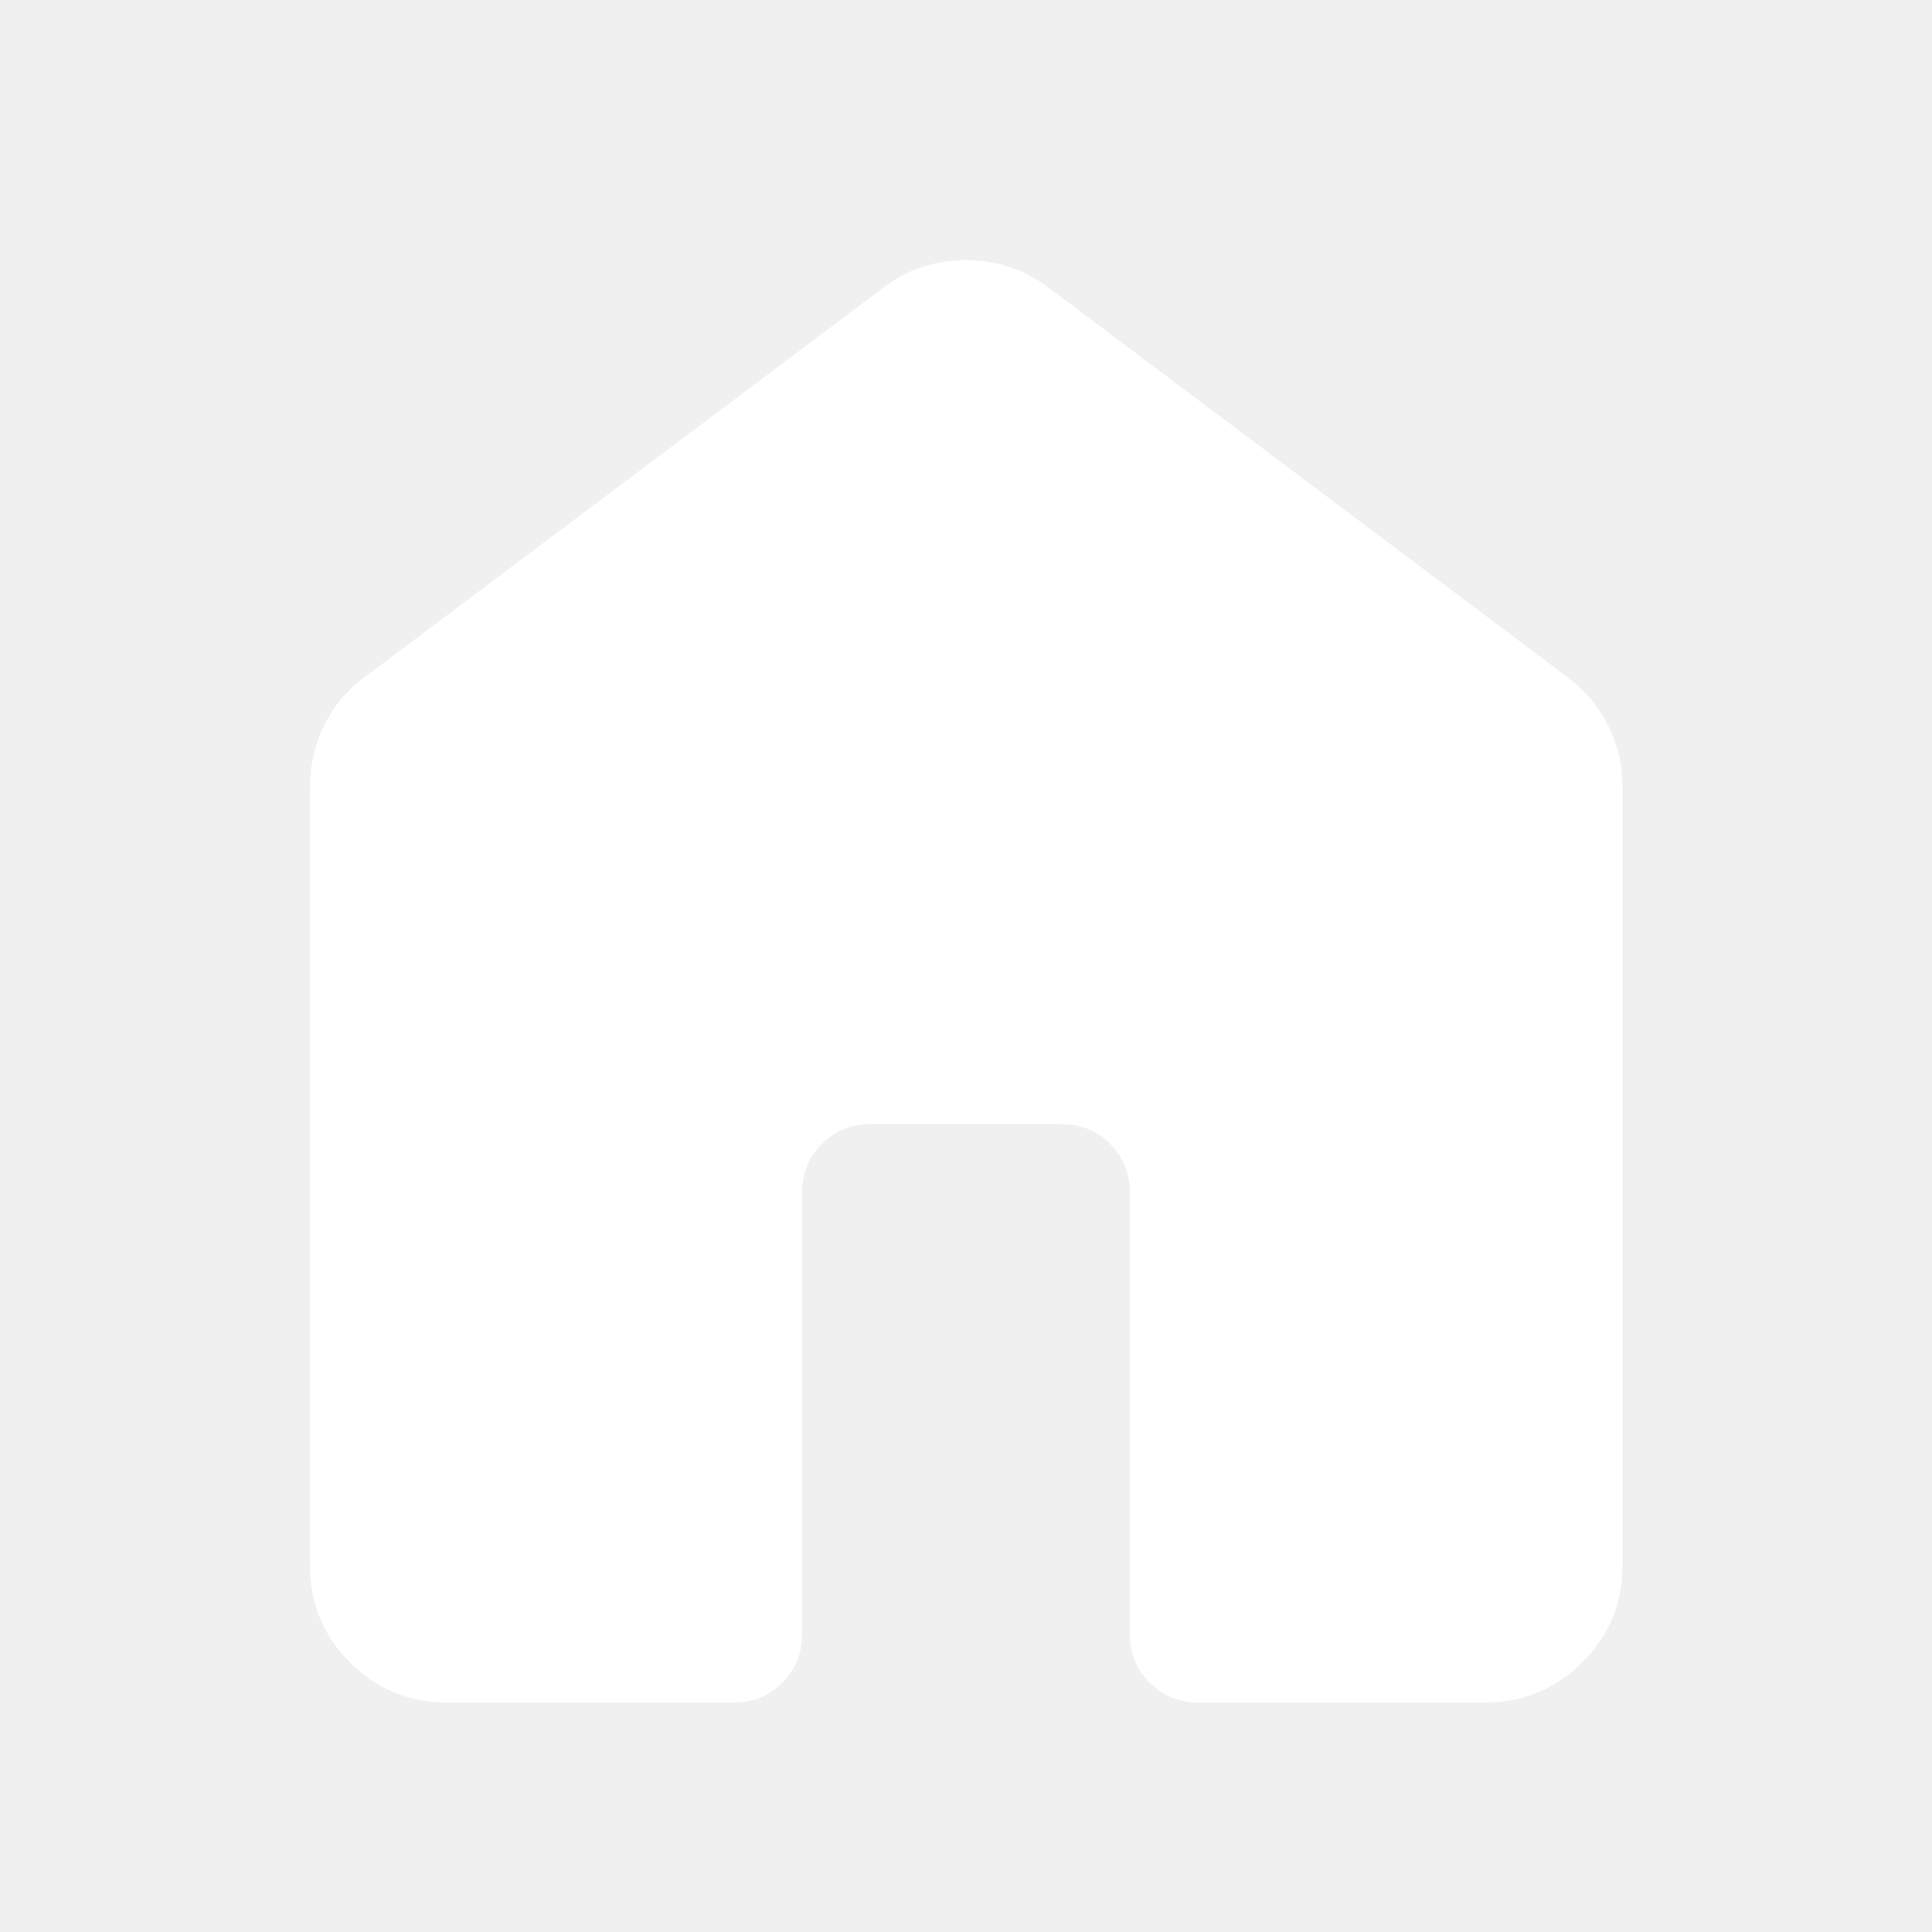
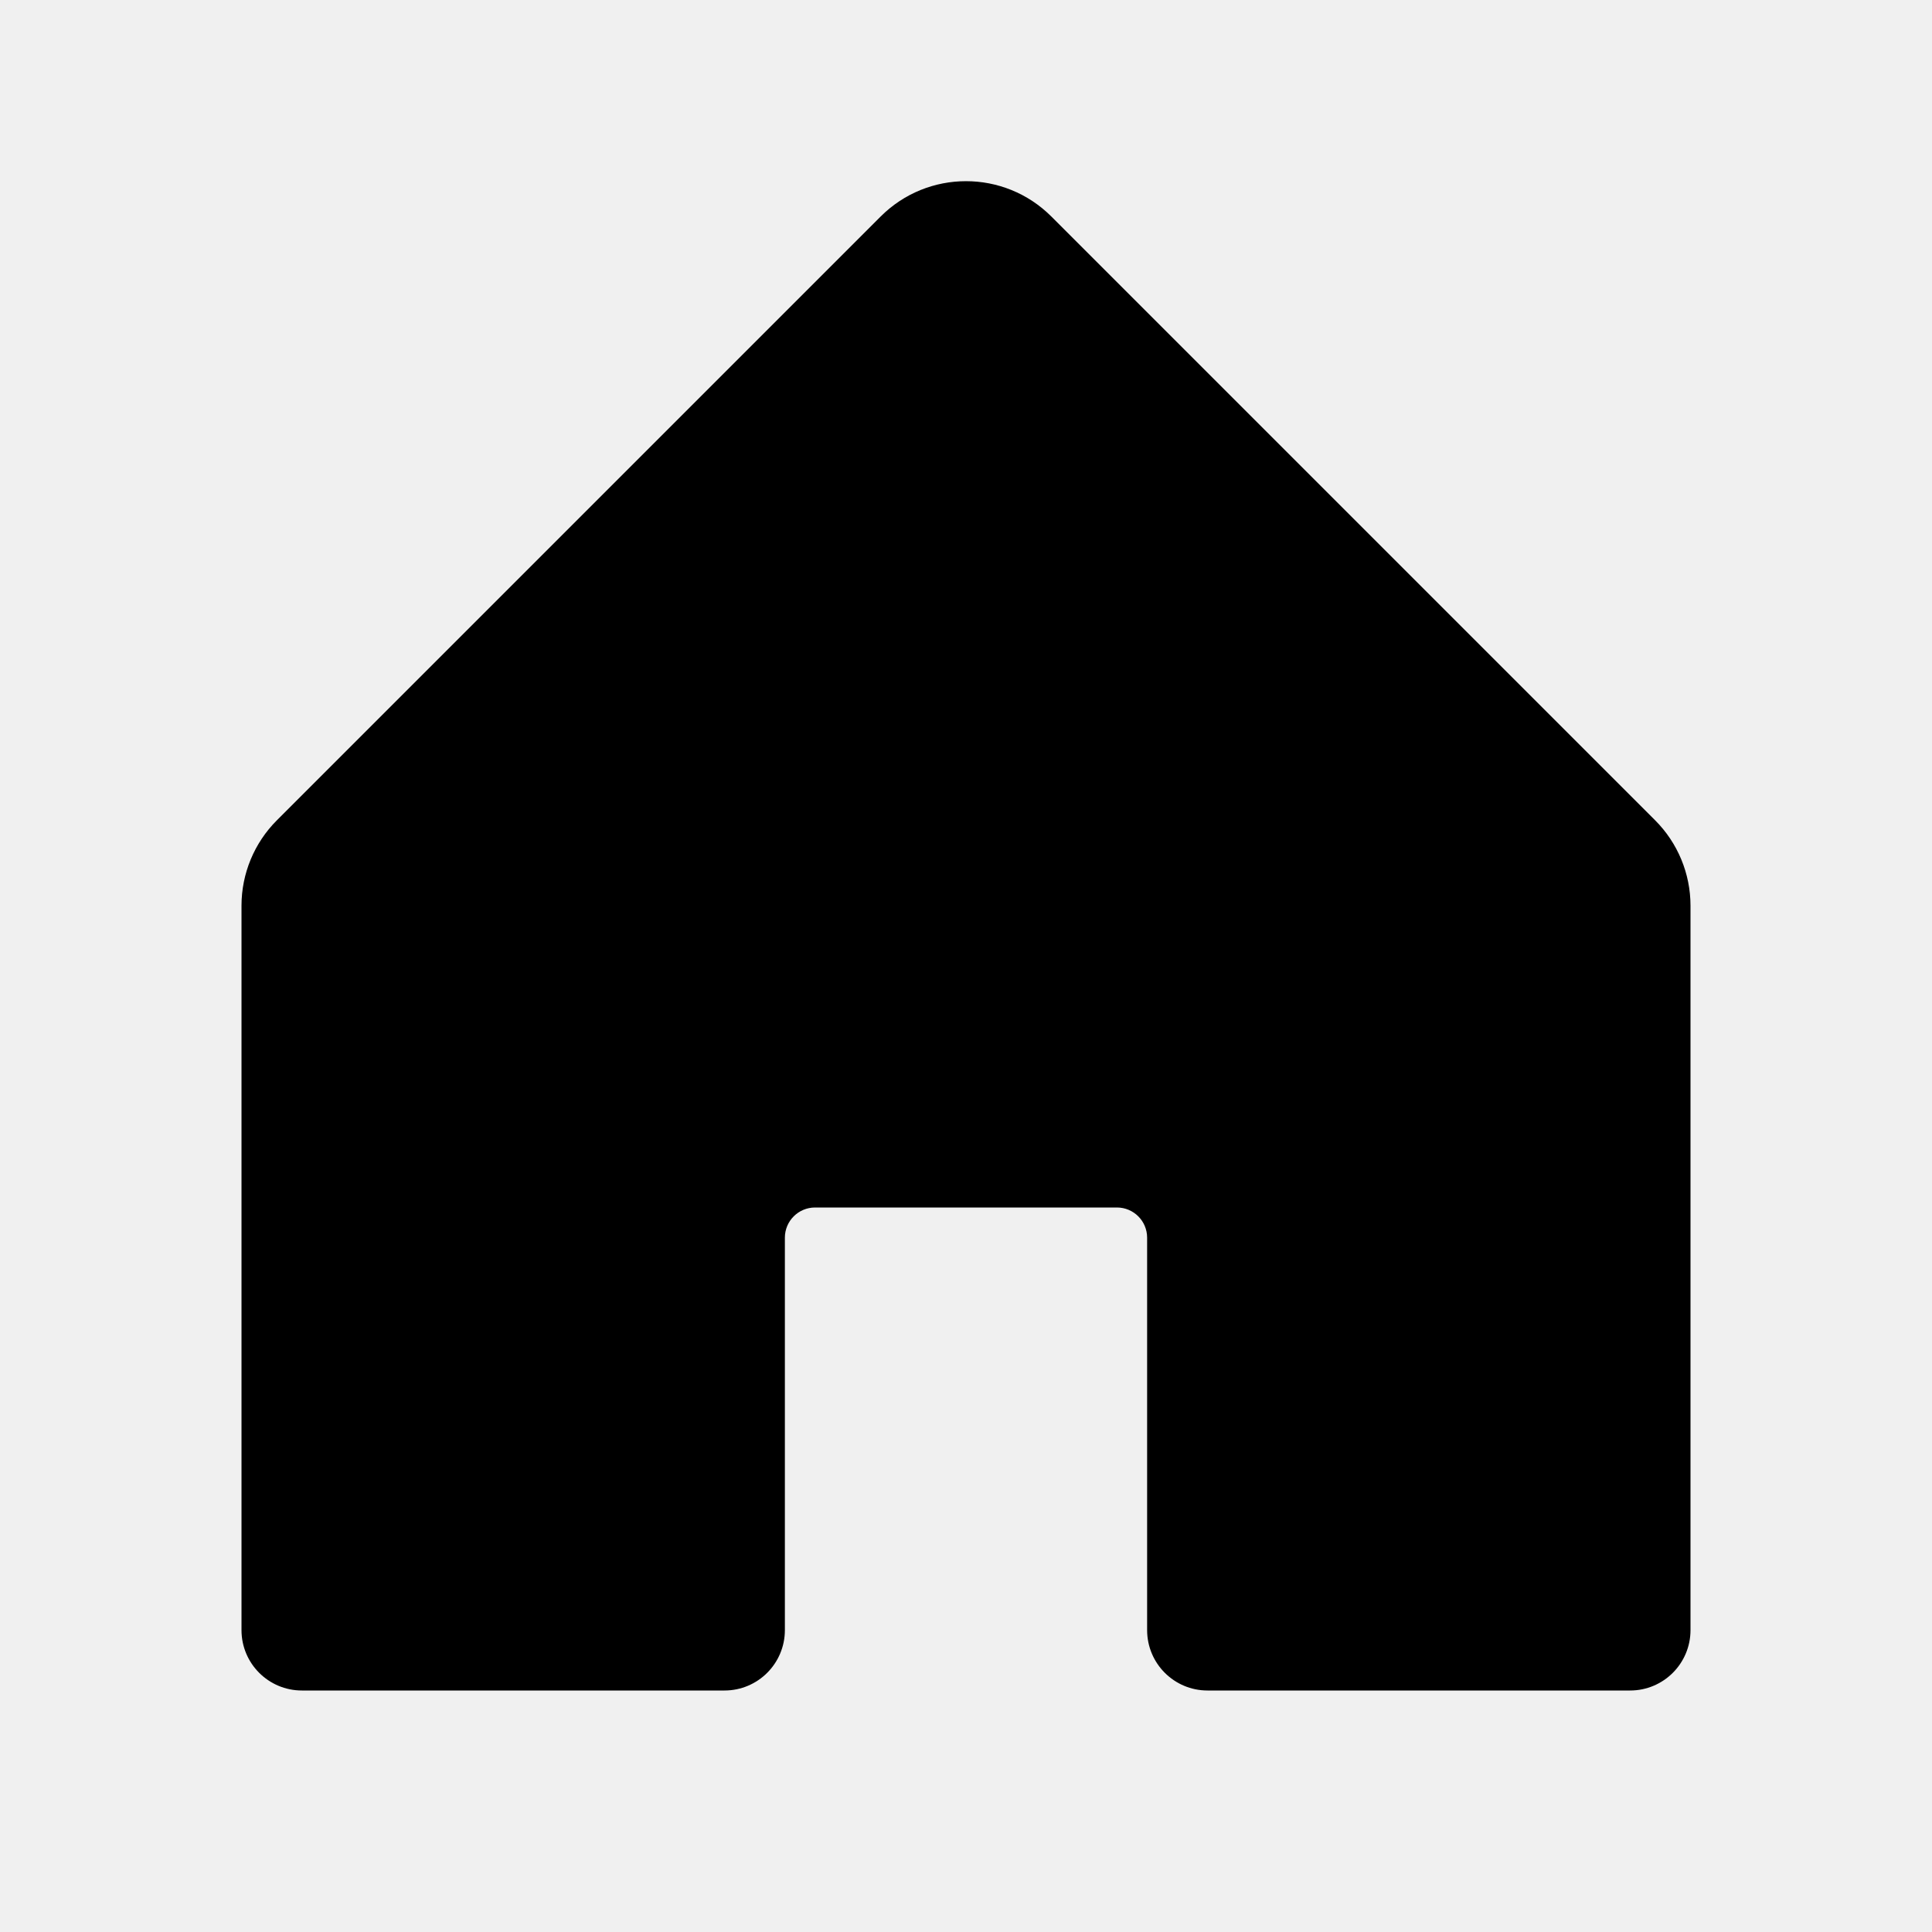
- <svg xmlns="http://www.w3.org/2000/svg" height="48px" viewBox="0 -960 960 960" width="48px" fill="#FFFFFF">
-   <path d="M154.02-182.15v-386.89q0-16.17 7.09-30.59 7.1-14.42 20.02-23.87l257.85-193.57q17.83-13.67 40.86-13.67t41.18 13.67L778.87-623.5q12.92 9.45 20.14 23.87 7.21 14.42 7.21 30.59v386.89q0 28.33-20.02 48.23t-48.35 19.9H595.5q-14.42 0-24.24-9.82-9.83-9.82-9.83-24.25v-219.28q0-14.42-9.82-24.24-9.82-9.82-24.24-9.82h-94.74q-14.42 0-24.24 9.82-9.82 9.82-9.82 24.24v219.28q0 14.43-9.83 24.25-9.82 9.82-24.24 9.82H222.15q-28.33 0-48.23-19.9t-19.9-48.23Z" />
+ <svg xmlns="http://www.w3.org/2000/svg" width="32" height="32" fill="#000000" viewBox="0 0 256 256">
+   <path d="M224,120v96a8,8,0,0,1-8,8H160a8,8,0,0,1-8-8V164a4,4,0,0,0-4-4H108a4,4,0,0,0-4,4v52a8,8,0,0,1-8,8H40a8,8,0,0,1-8-8V120a16,16,0,0,1,4.69-11.31l80-80a16,16,0,0,1,22.62,0l80,80A16,16,0,0,1,224,120Z" />
</svg>
